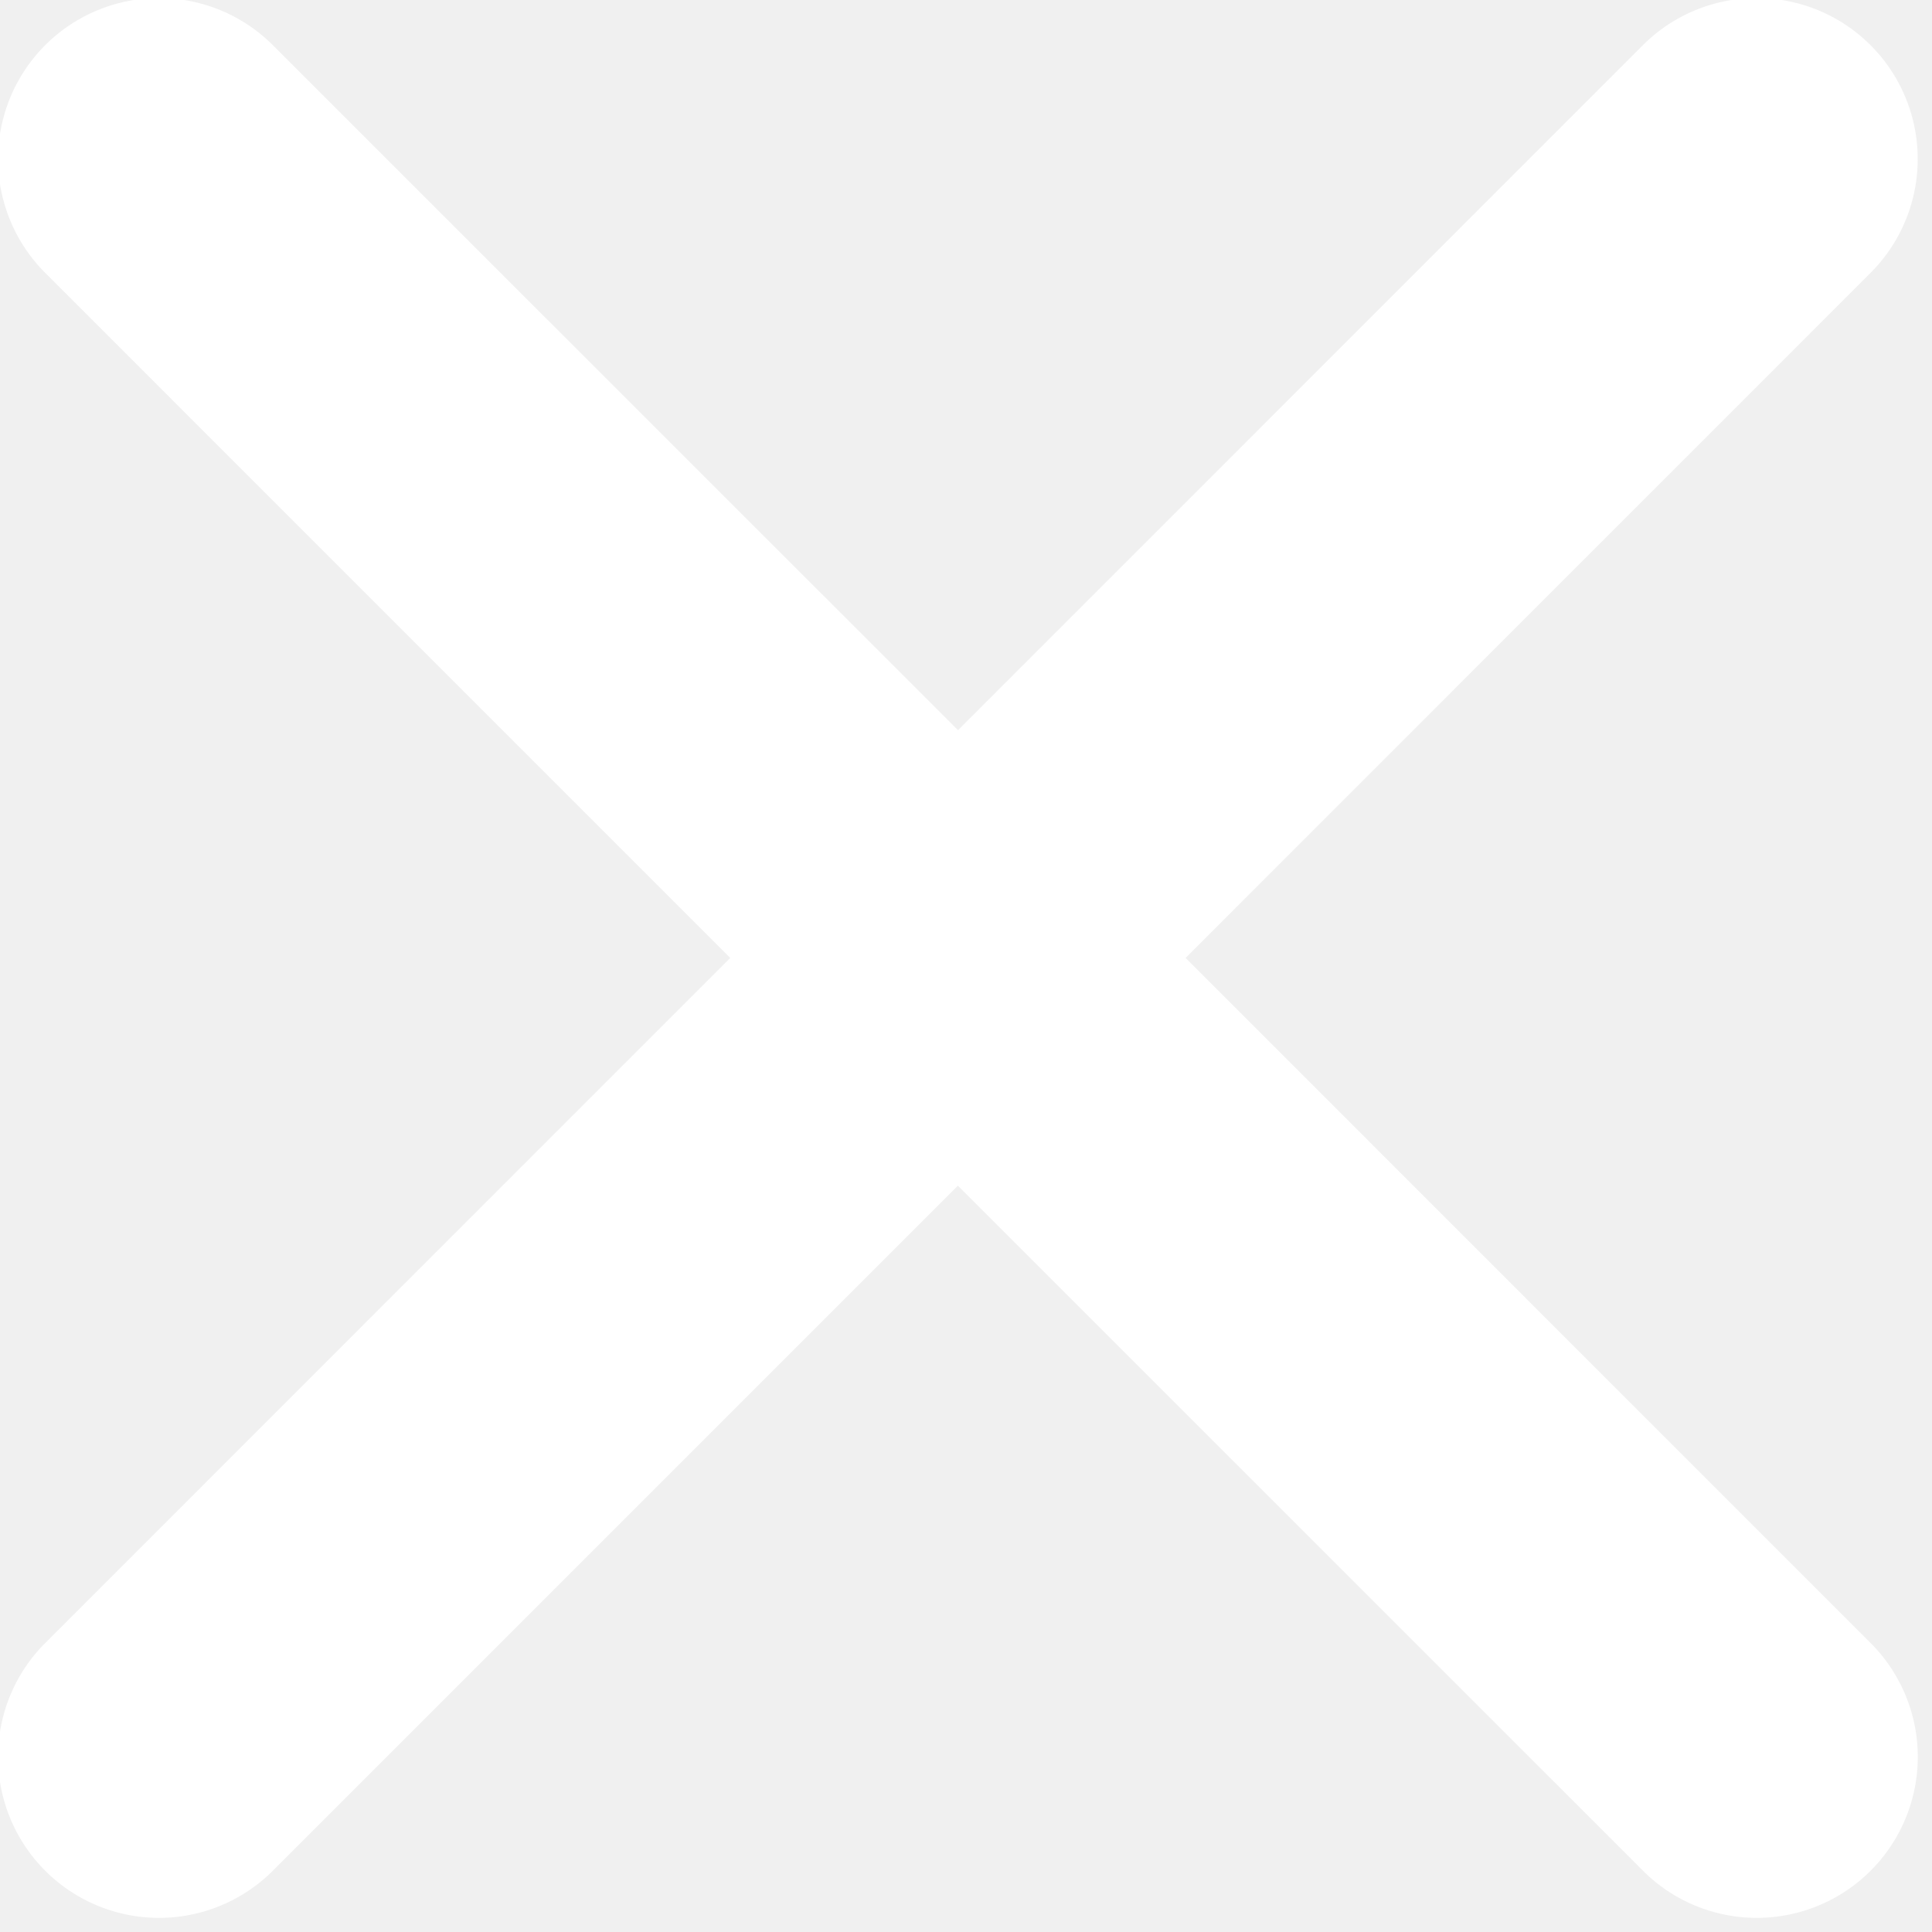
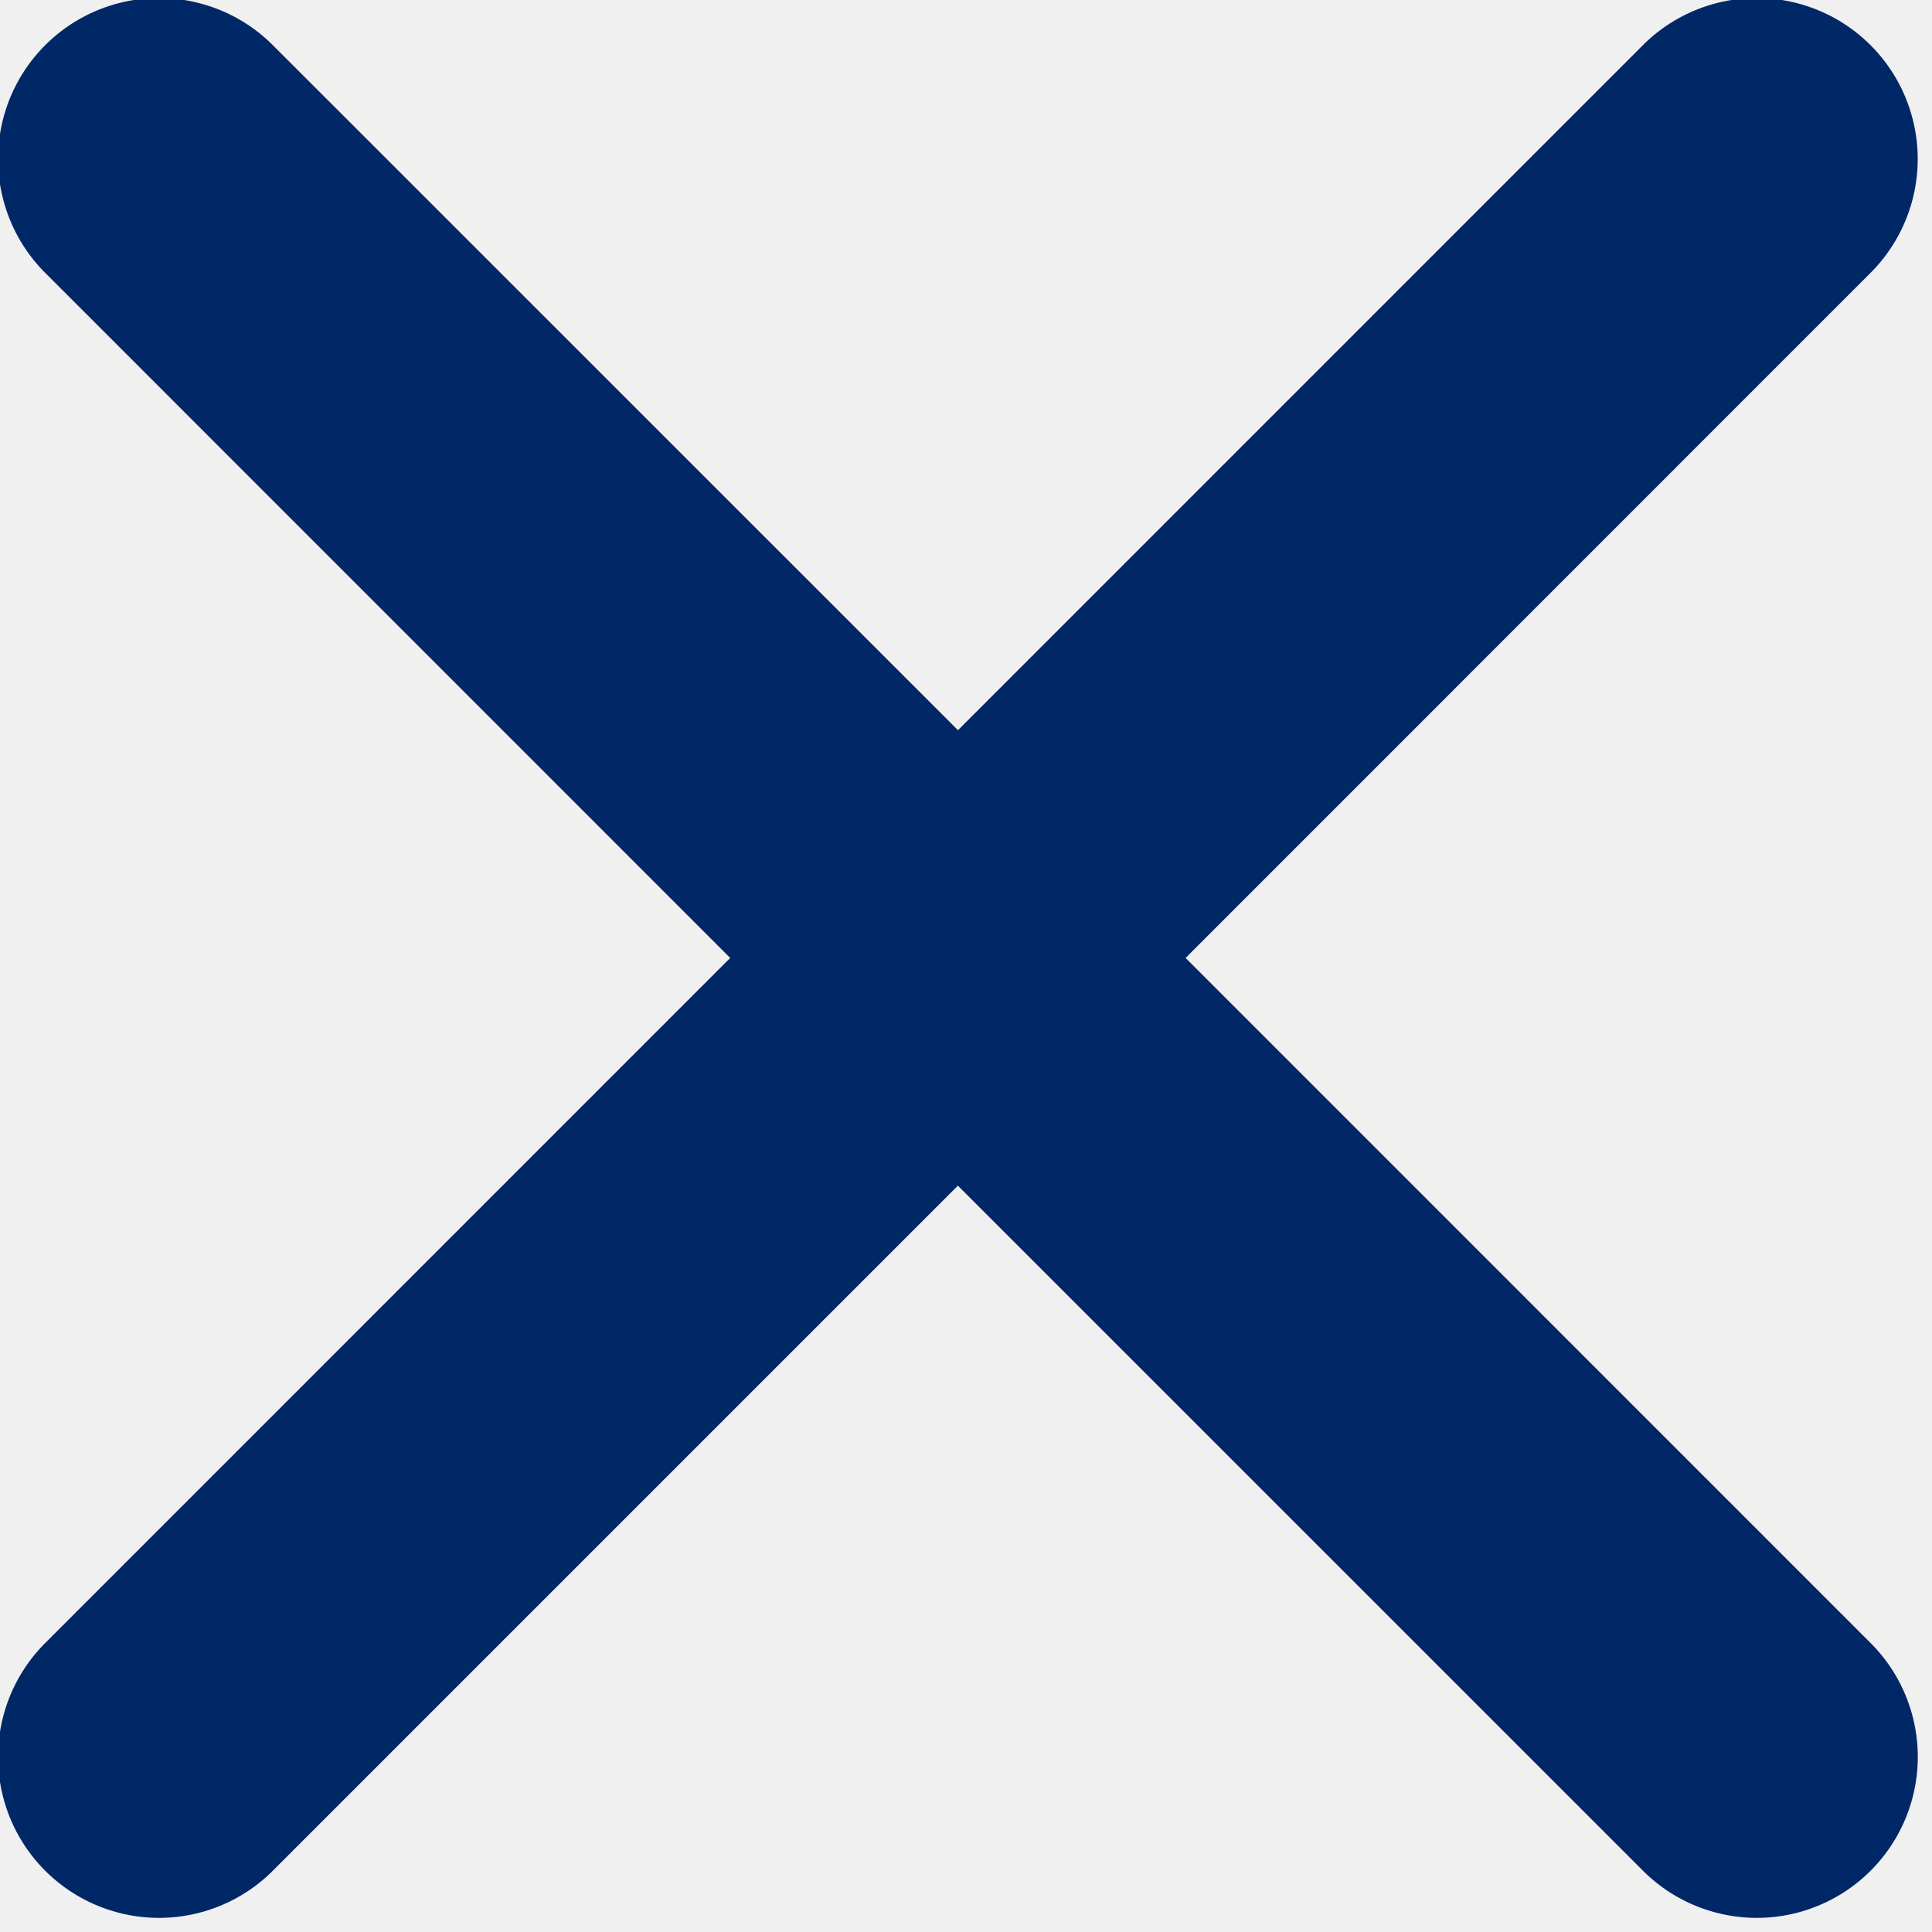
<svg xmlns="http://www.w3.org/2000/svg" width="24" height="24" viewBox="0 0 24 24">
-   <path fill="#FFF" fill-rule="nonzero" d="M11.9 9.071L20.384.586a2 2 0 1 1 2.828 2.828L14.728 11.9l8.485 8.486a2 2 0 1 1-2.828 2.828l-8.486-8.485-8.485 8.485a2 2 0 1 1-2.828-2.828l8.485-8.486L.586 3.414A2 2 0 1 1 3.414.586L11.9 9.07z" />
+   <path fill="#002866" fill-rule="nonzero" d="M11.9 9.071L20.384.586a2 2 0 1 1 2.828 2.828L14.728 11.9l8.485 8.486a2 2 0 1 1-2.828 2.828l-8.486-8.485-8.485 8.485a2 2 0 1 1-2.828-2.828l8.485-8.486L.586 3.414A2 2 0 1 1 3.414.586L11.9 9.07z" />
</svg>
